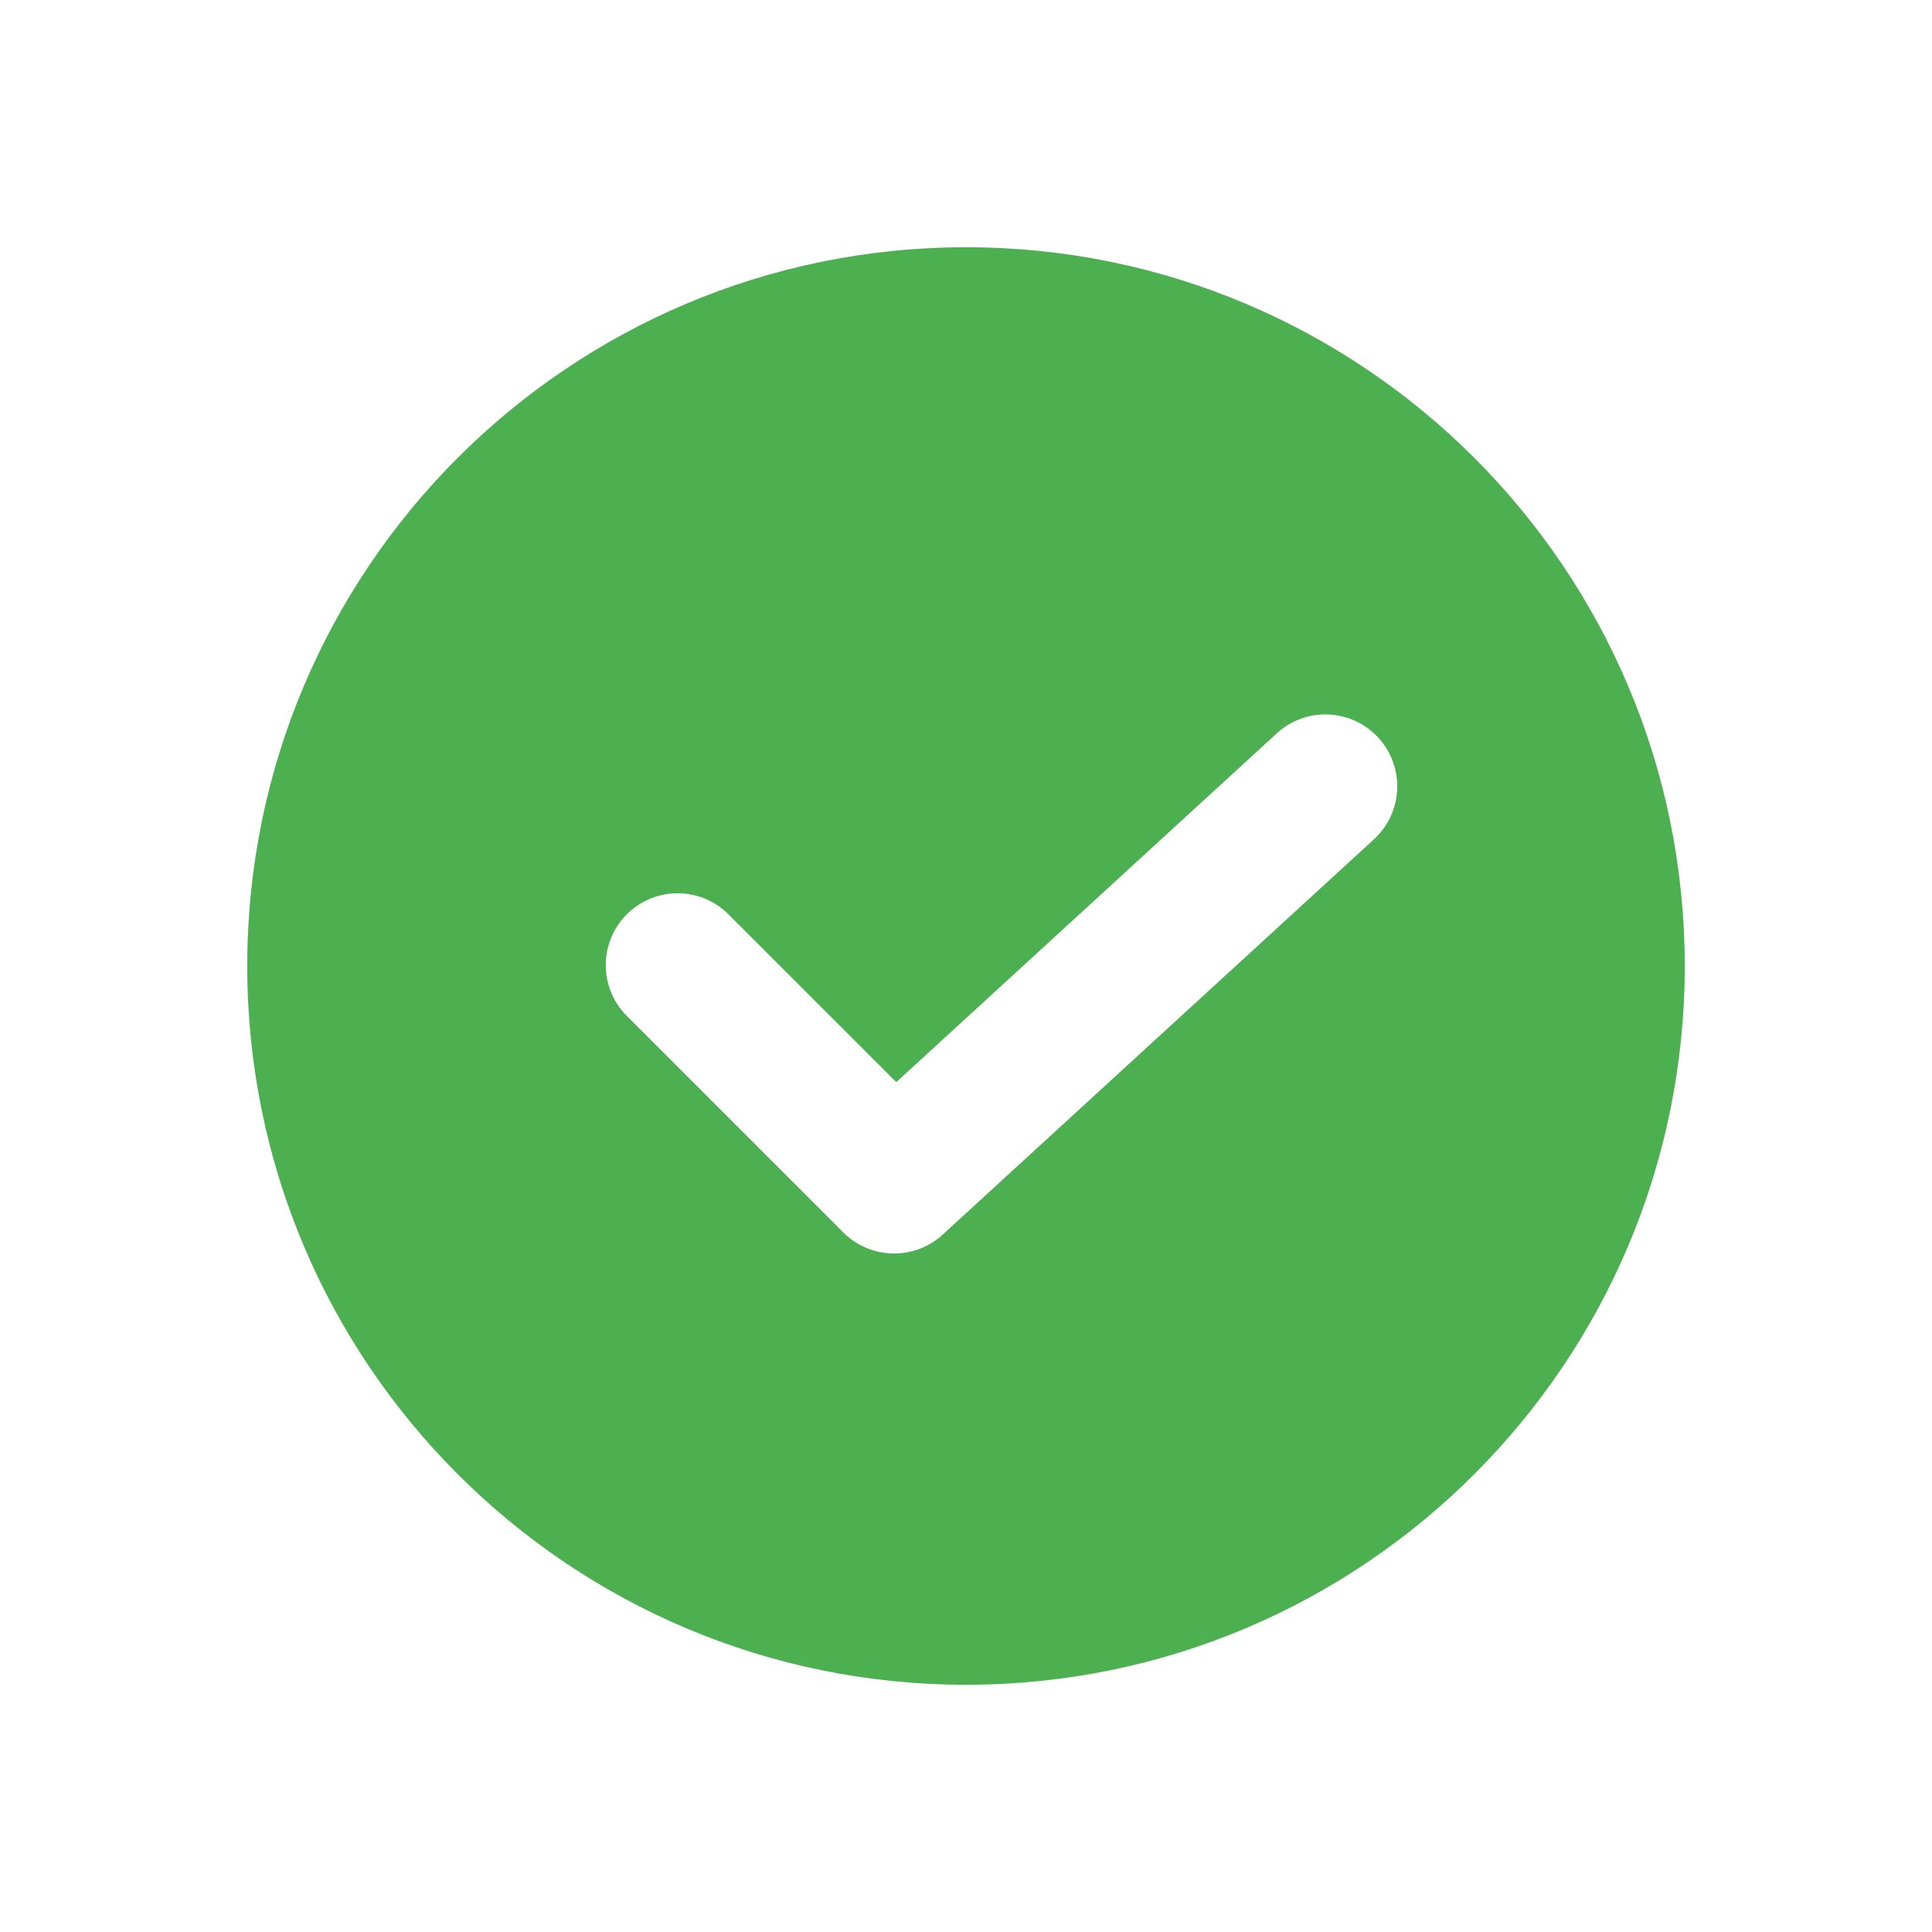
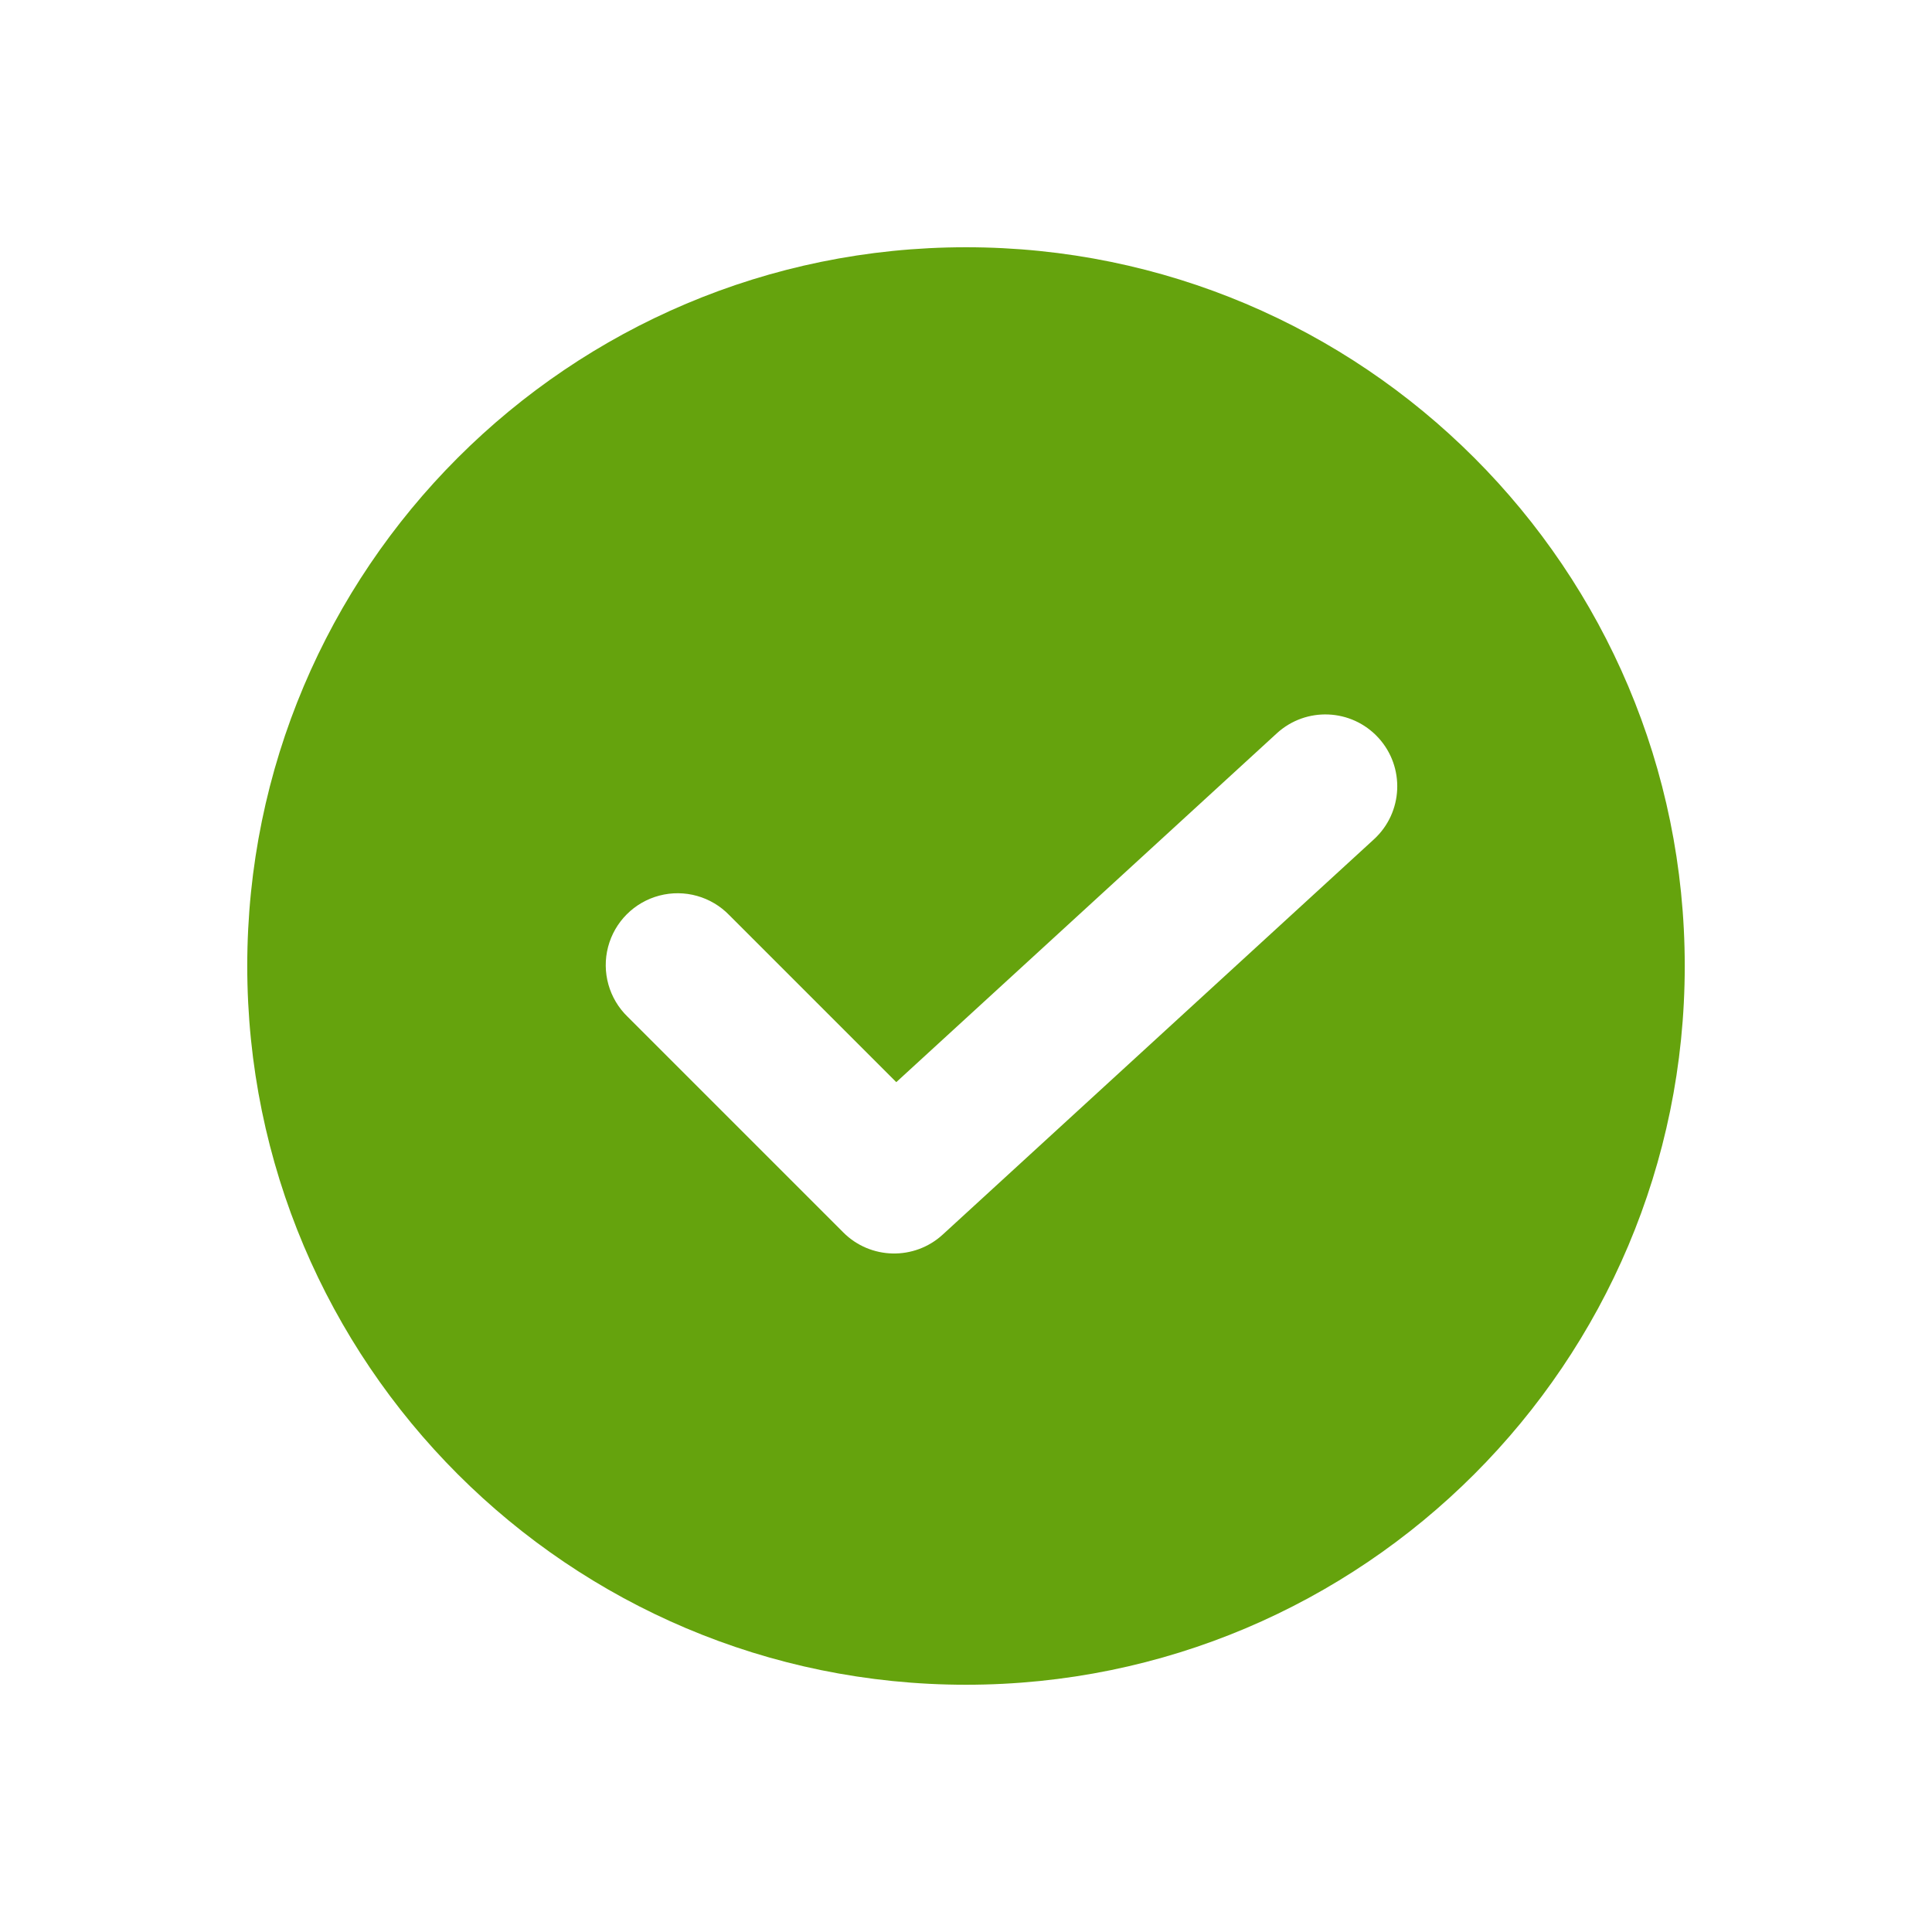
- <svg xmlns="http://www.w3.org/2000/svg" fill="#4caf50" width="72px" height="72px" viewBox="-1.44 -1.44 26.88 26.88">
+ <svg xmlns="http://www.w3.org/2000/svg" fill="#65a30d" width="72px" height="72px" viewBox="-1.44 -1.44 26.88 26.88">
  <g id="SVGRepo_bgCarrier" stroke-width="0" />
  <g id="SVGRepo_tracerCarrier" stroke-linecap="round" stroke-linejoin="round" />
  <g id="SVGRepo_iconCarrier">
    <path d="M12,2A10,10,0,1,0,22,12,10,10,0,0,0,12,2Zm5.676,8.237-6,5.5a1,1,0,0,1-1.383-.03l-3-3a1,1,0,1,1,1.414-1.414l2.323,2.323,5.294-4.853a1,1,0,1,1,1.352,1.474Z" />
  </g>
</svg>
